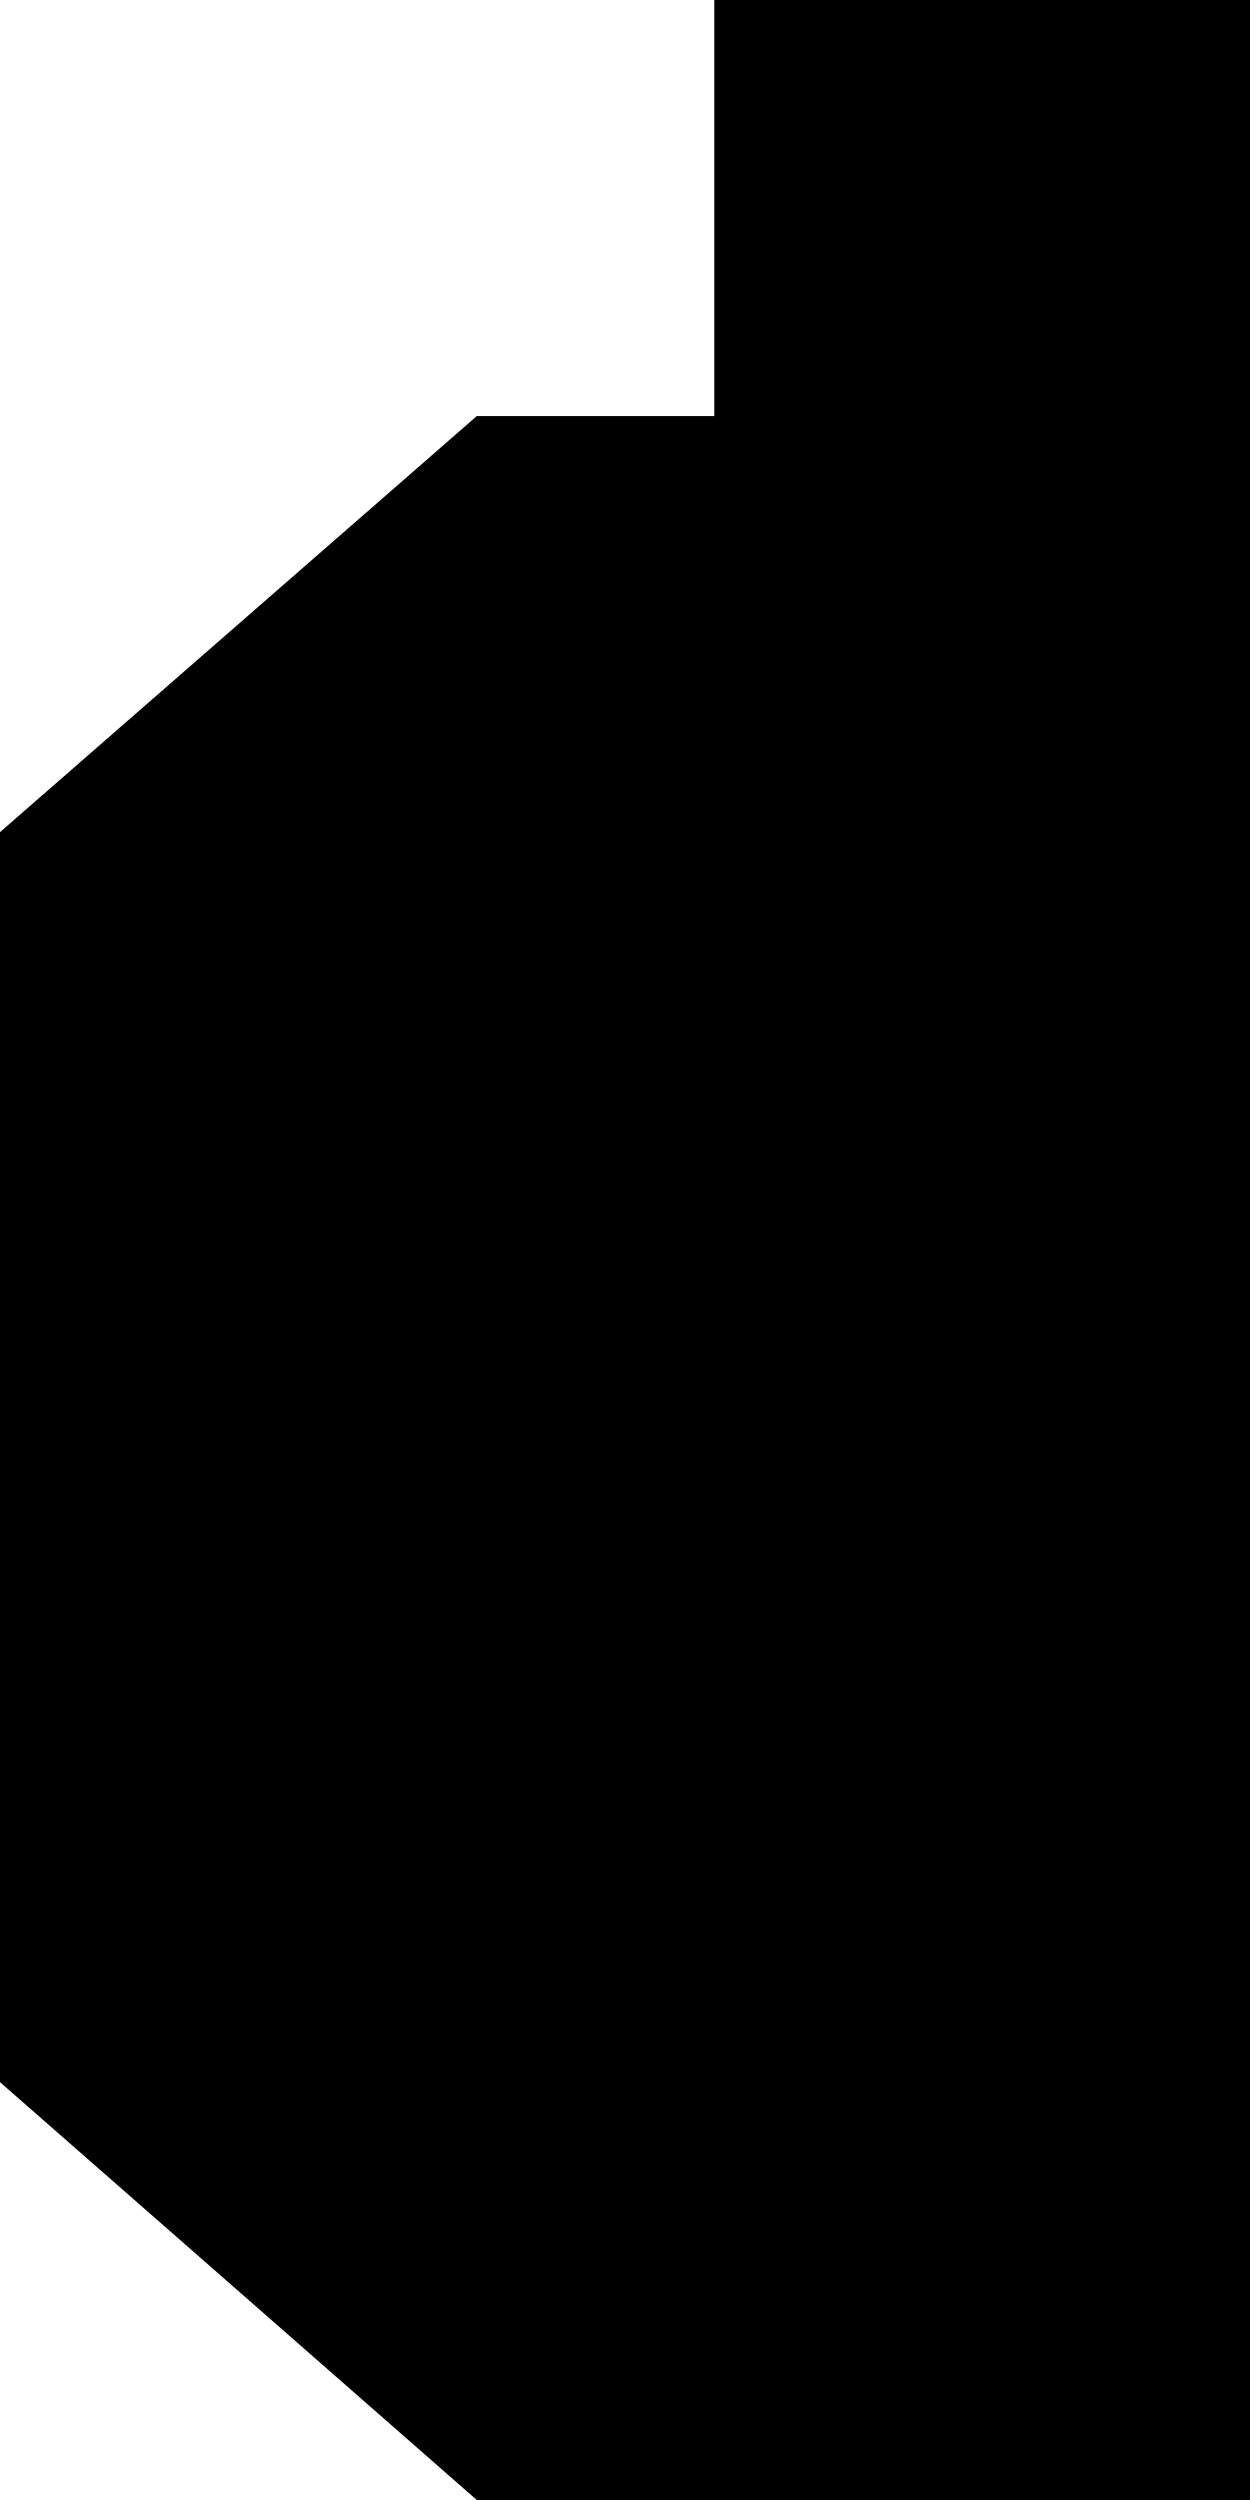
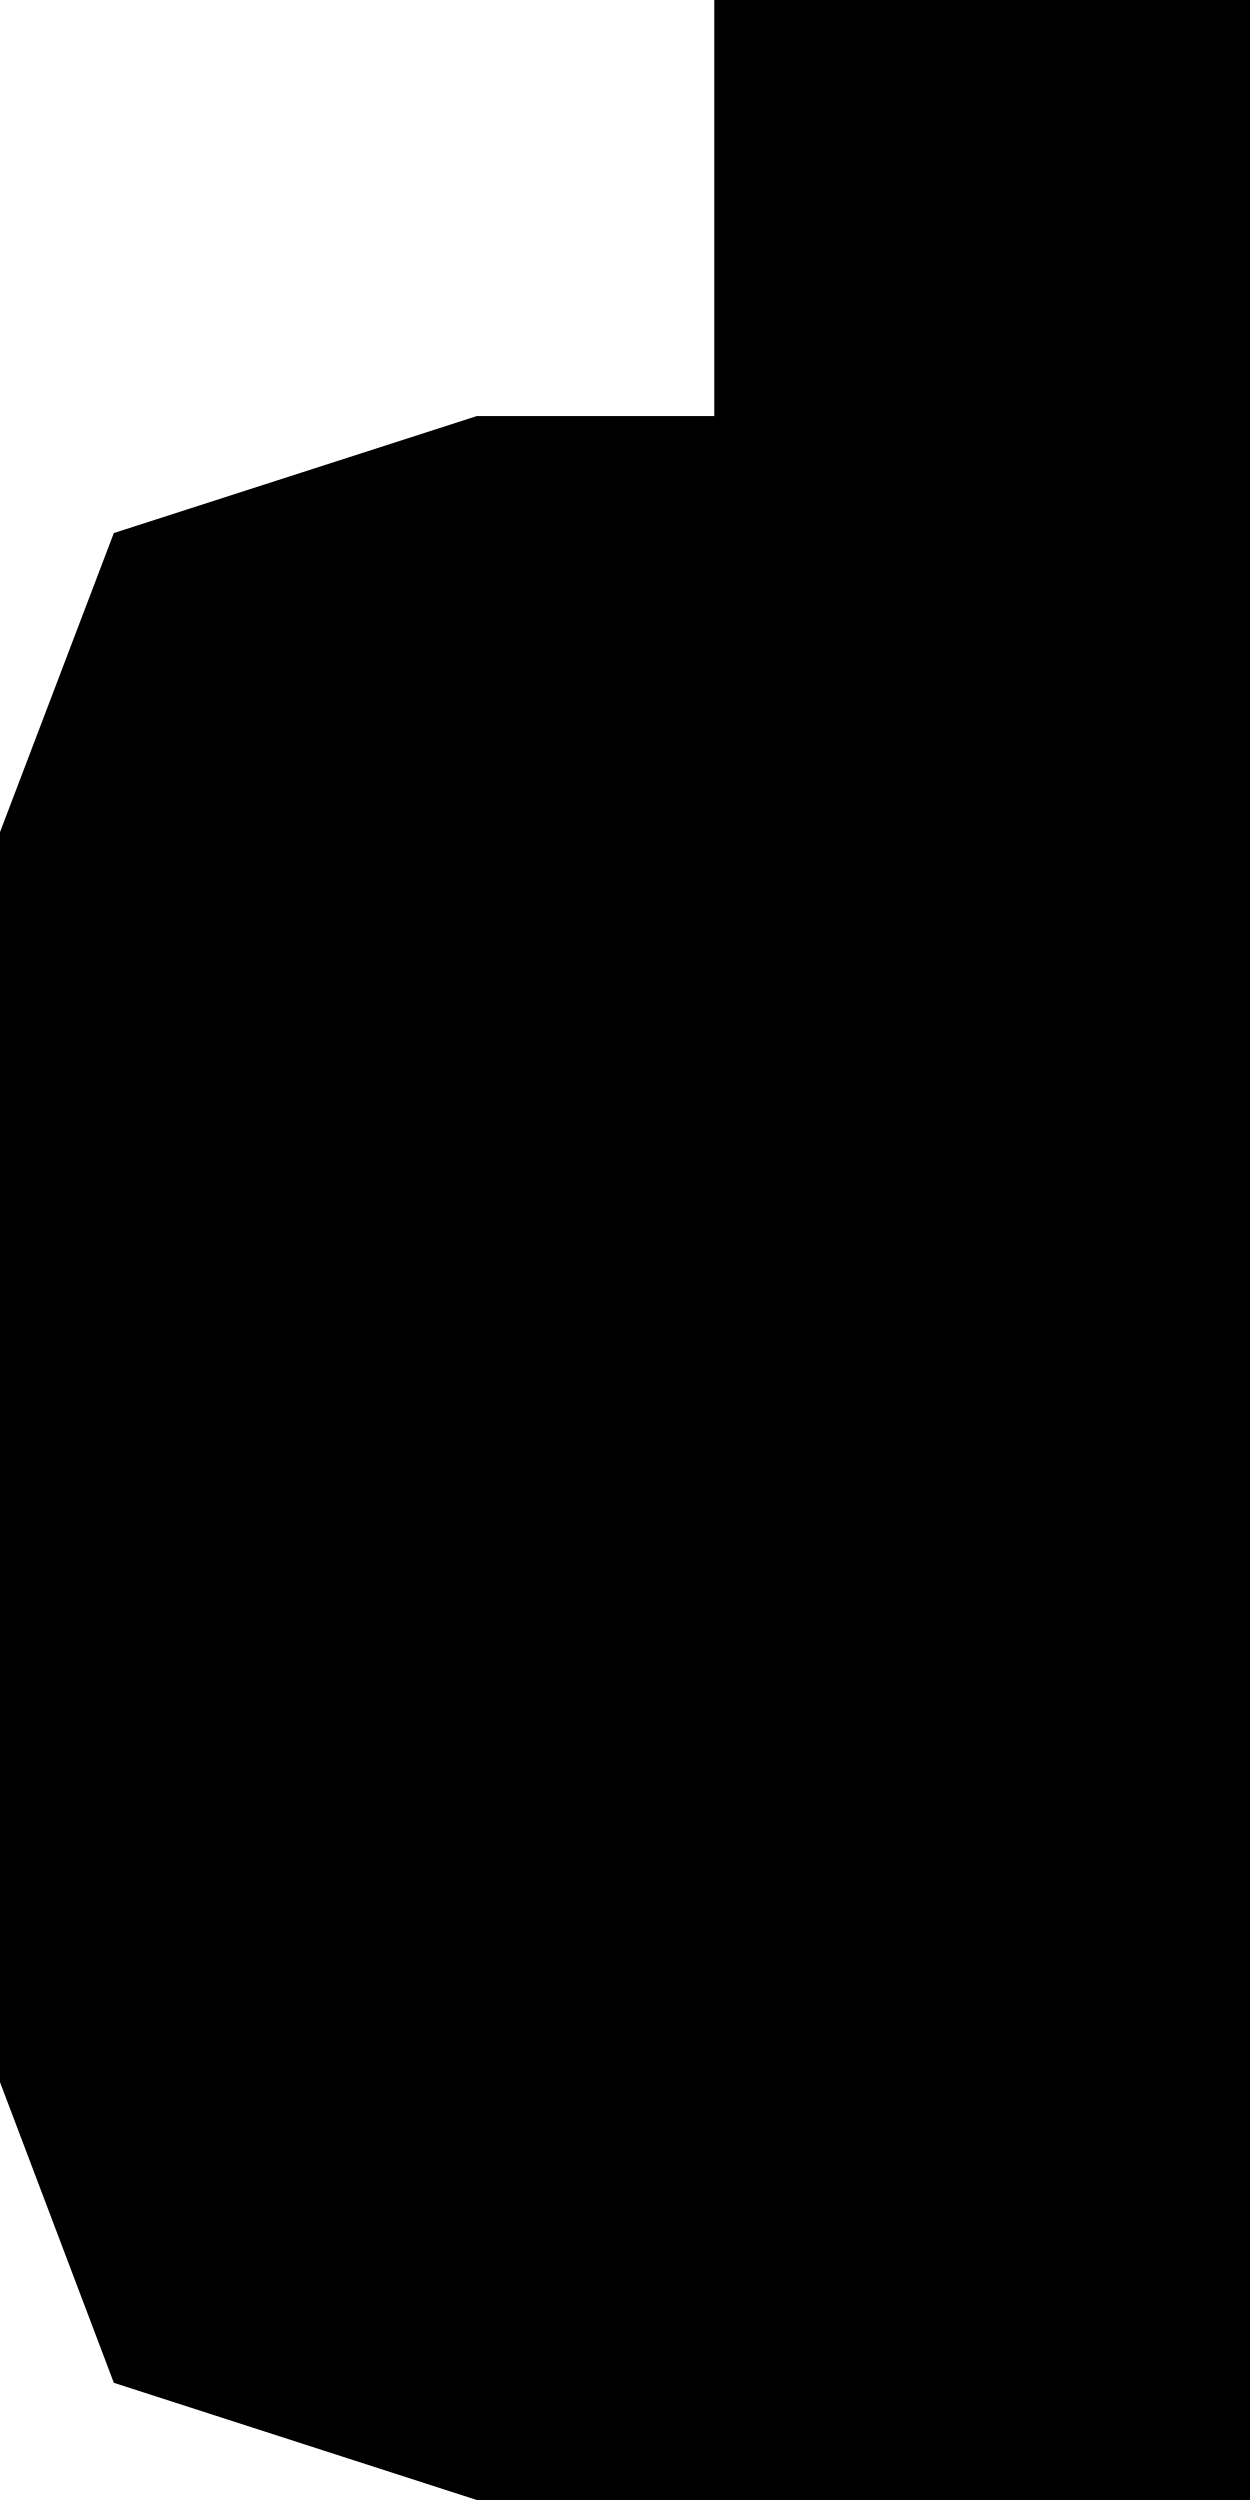
<svg xmlns="http://www.w3.org/2000/svg" viewBox="-149.6 -190.4 190.4 380.8">
-   <polygon points="-149.6,126.752 -149.6,-63.648 -76.976,-127.024 -40.8,-127.024 -40.8,-127.024 -40.8,-190.4 0,-190.4 40.8,-190.4 40.8,0 40.8,190.4 -36.176,190.4 -76.976,190.4" />
+   <polygon points="-132.26,172.55 -149.6,126.752 -149.6,-63.648 -132.26,-109.208 -76.976,-127.024 -40.8,-127.024 -40.8,-127.024 -40.8,-190.4 0,-190.4 40.8,-190.4 40.8,0 40.8,190.4 -36.176,190.4 -76.976,190.4" />
</svg>
